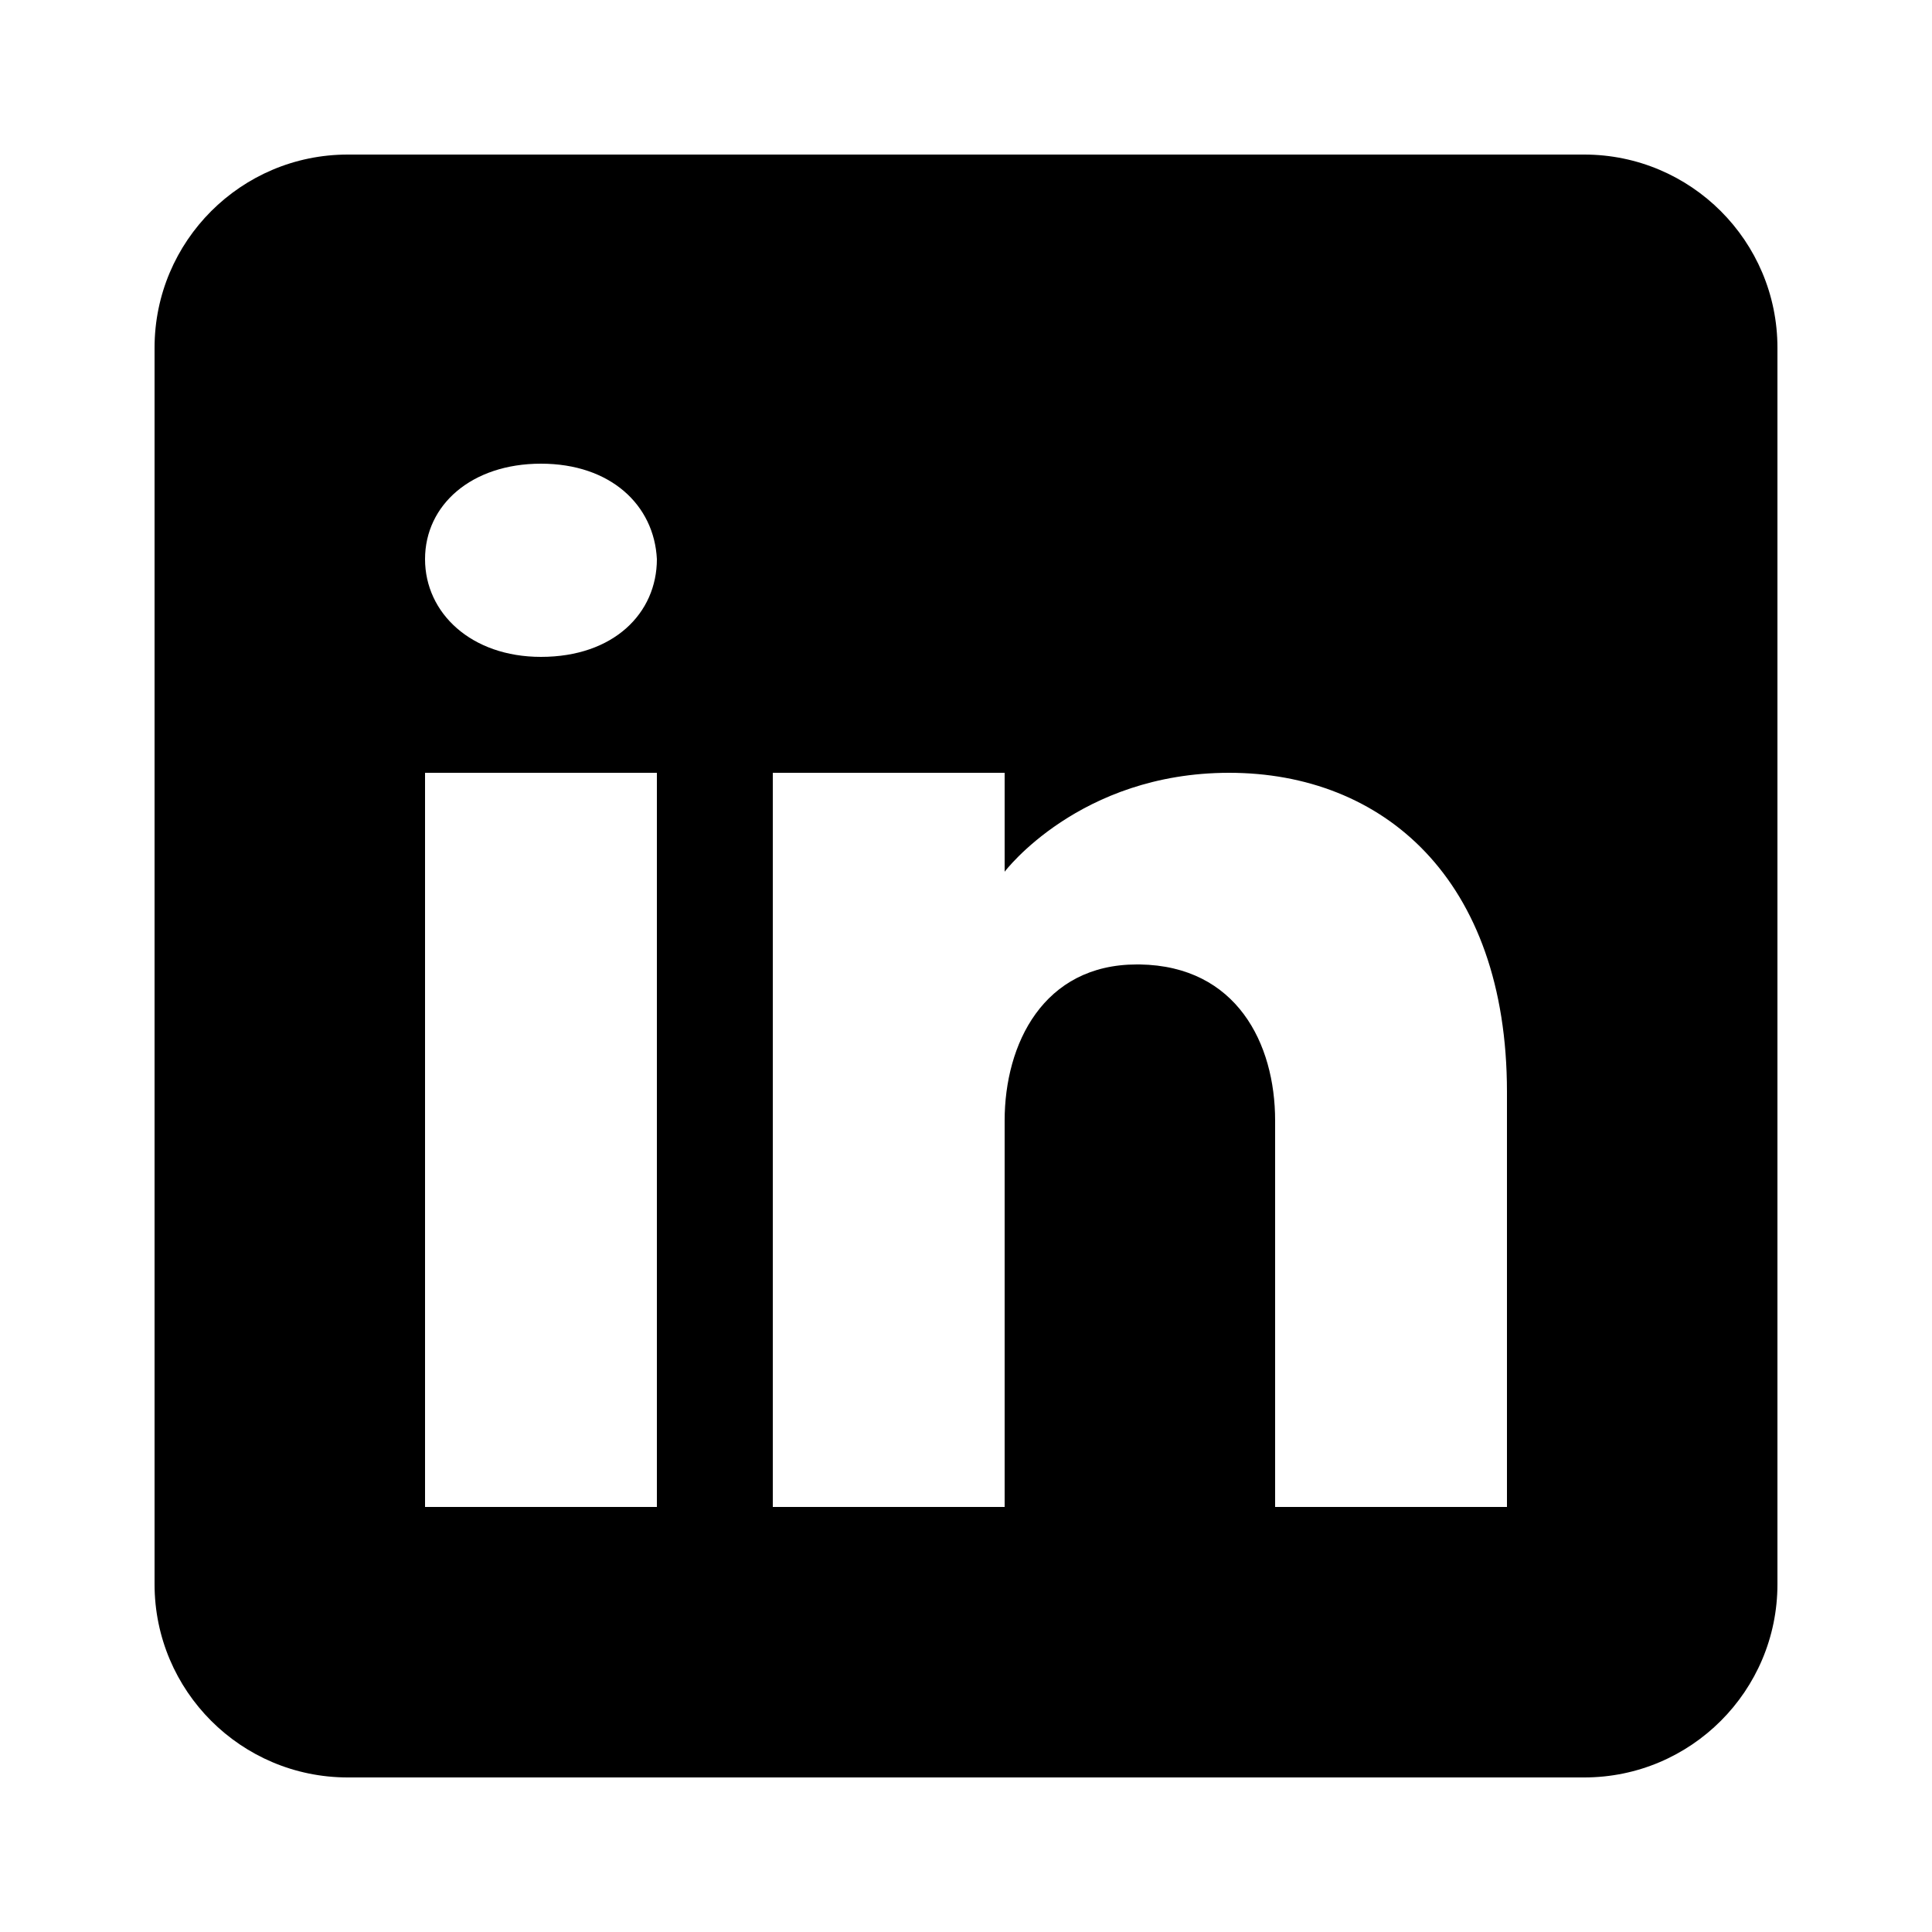
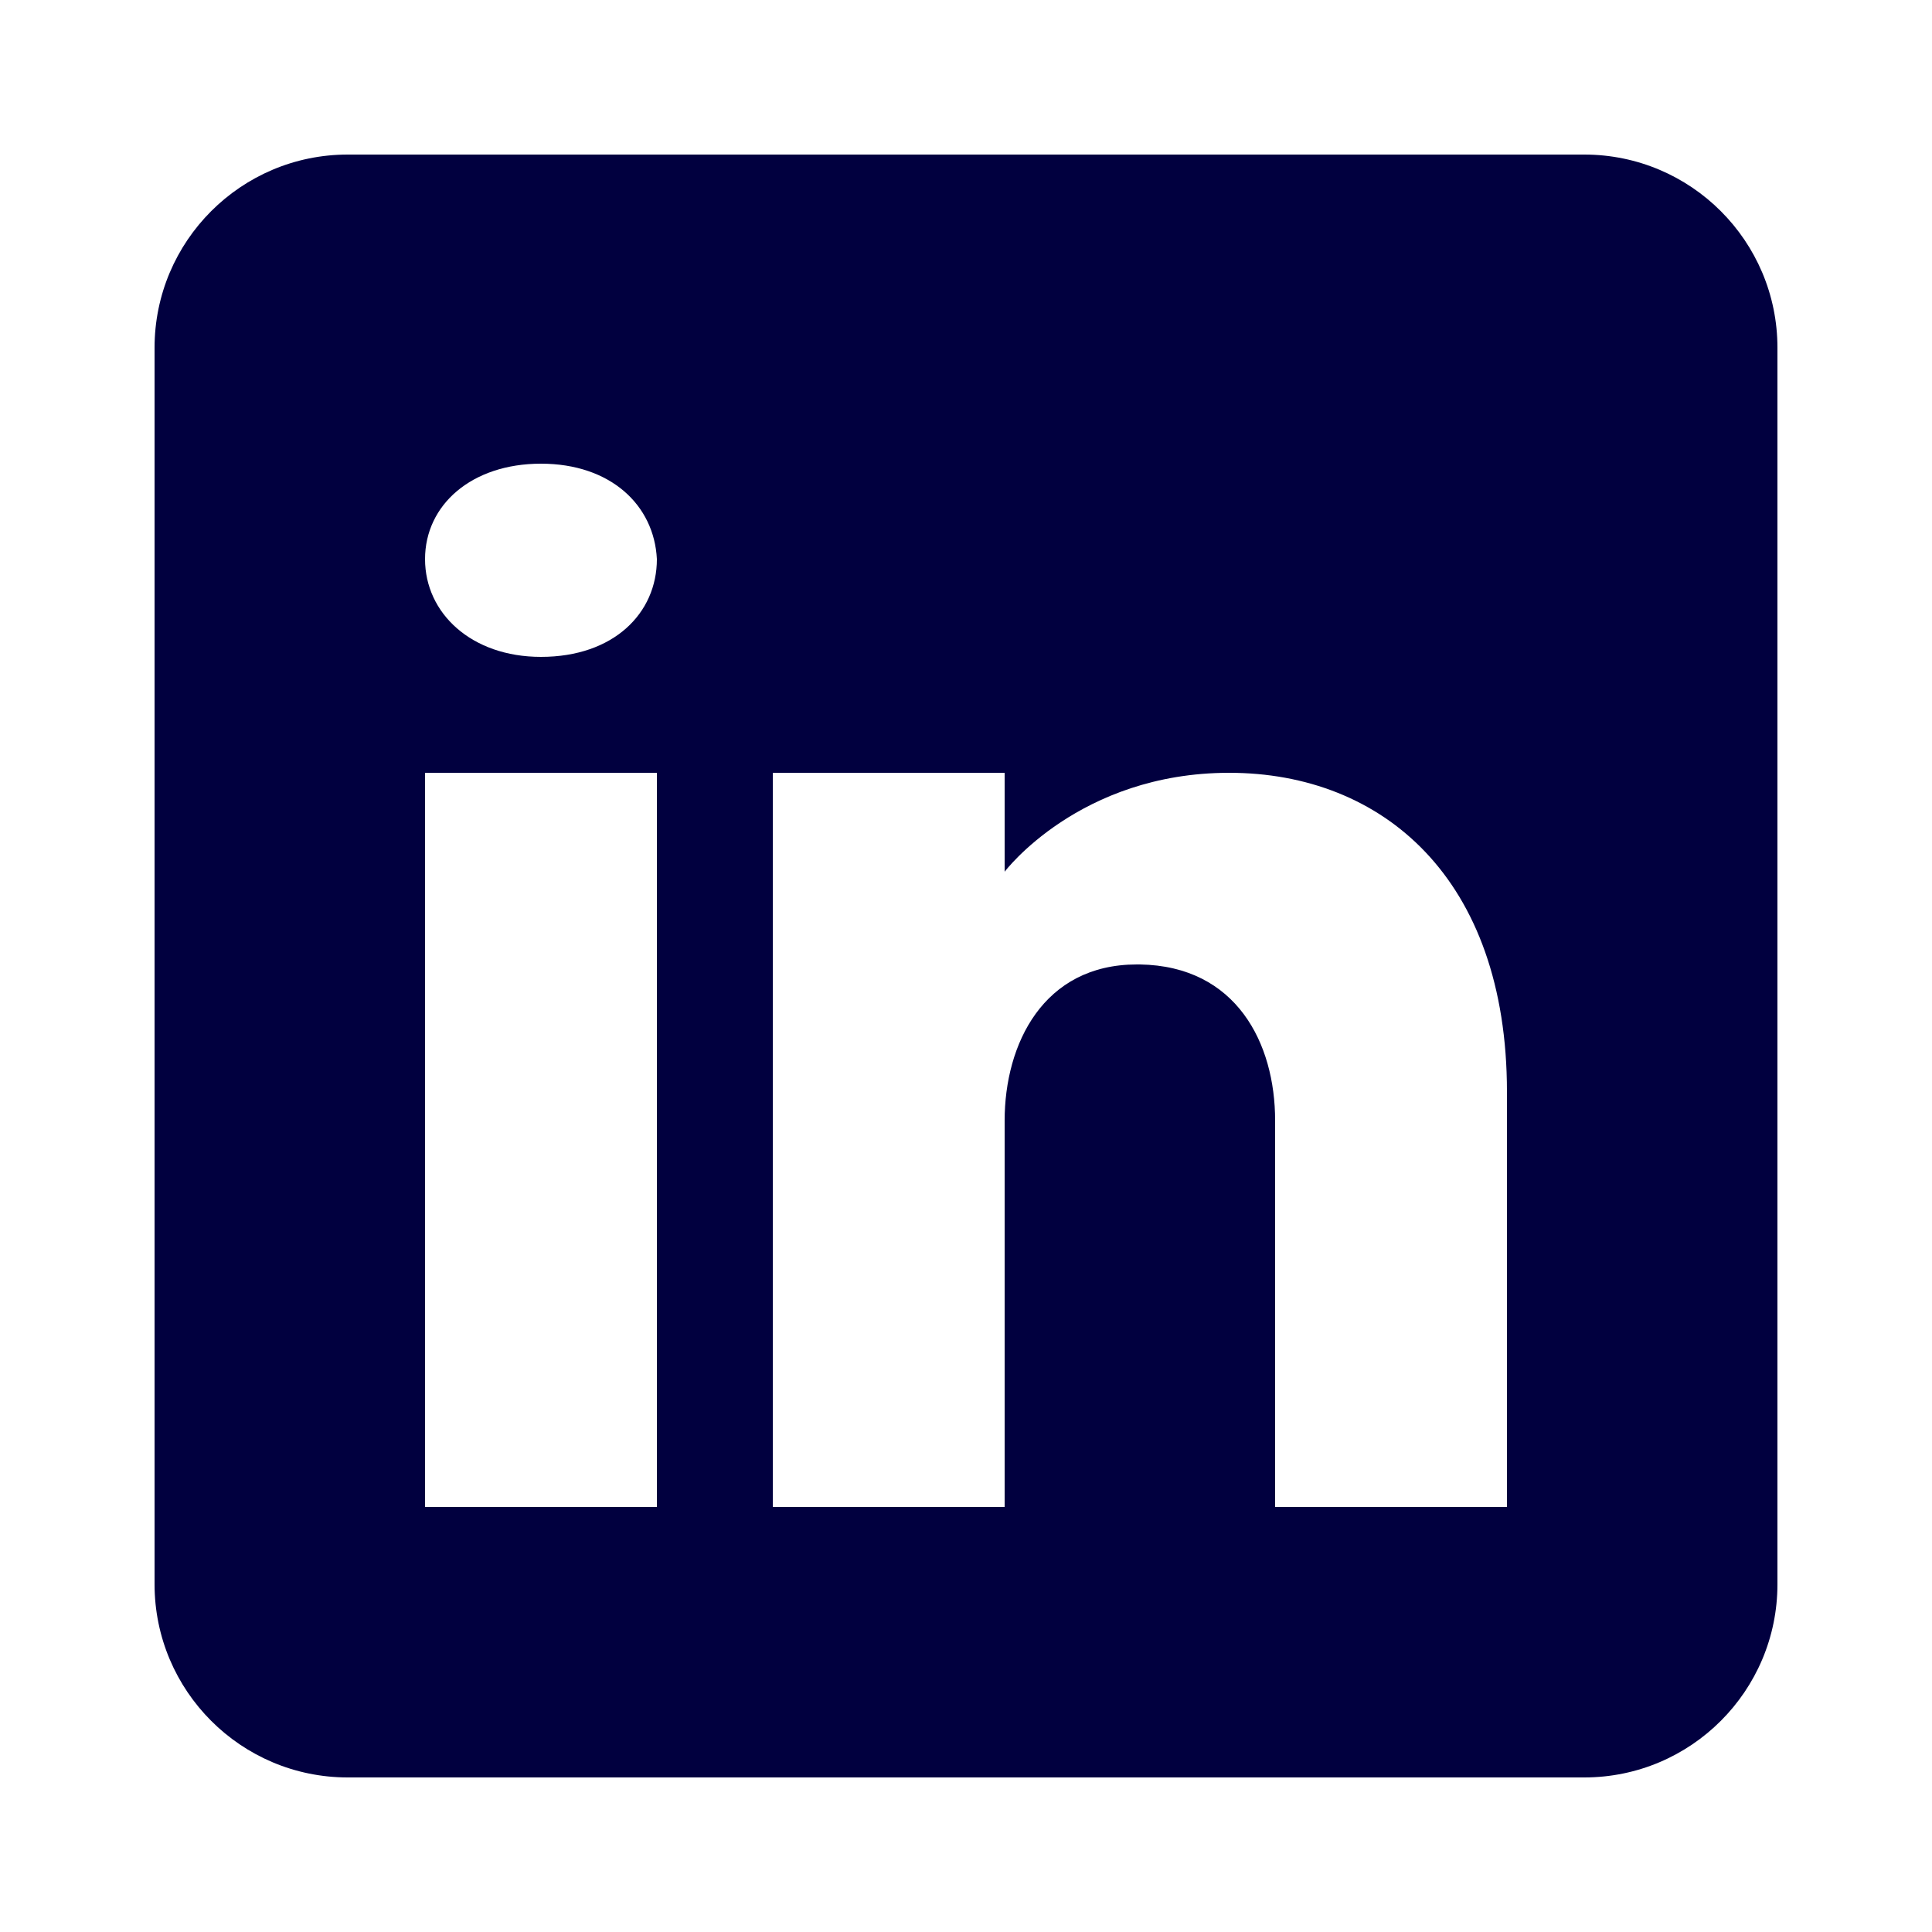
<svg xmlns="http://www.w3.org/2000/svg" viewBox="0,0,256,256" width="100px" height="100px" fill-rule="nonzero">
-   <g fill="#000" fill-rule="nonzero" stroke="none" stroke-width="1" stroke-linecap="butt" stroke-linejoin="miter" stroke-miterlimit="10" stroke-dasharray="" stroke-dashoffset="0" font-family="none" font-weight="none" font-size="none" text-anchor="none" style="mix-blend-mode: normal">
+   <g fill="#01003f" fill-rule="nonzero" stroke="none" stroke-width="1" stroke-linecap="butt" stroke-linejoin="miter" stroke-miterlimit="10" stroke-dasharray="" stroke-dashoffset="0" font-family="none" font-weight="none" font-size="none" text-anchor="none" style="mix-blend-mode: normal">
    <g transform="scale(5.12,5.12)">
      <path d="M41,4h-32c-2.76,0 -5,2.24 -5,5v32c0,2.76 2.24,5 5,5h32c2.76,0 5,-2.24 5,-5v-32c0,-2.76 -2.24,-5 -5,-5zM17,20v19h-6v-19zM11,14.47c0,-1.4 1.2,-2.47 3,-2.47c1.8,0 2.93,1.07 3,2.47c0,1.4 -1.12,2.53 -3,2.53c-1.8,0 -3,-1.13 -3,-2.53zM39,39h-6c0,0 0,-9.26 0,-10c0,-2 -1,-4 -3.5,-4.04h-0.08c-2.42,0 -3.42,2.06 -3.42,4.04c0,0.91 0,10 0,10h-6v-19h6v2.56c0,0 1.93,-2.56 5.81,-2.56c3.97,0 7.19,2.73 7.19,8.26z" />
    </g>
  </g>
</svg>
